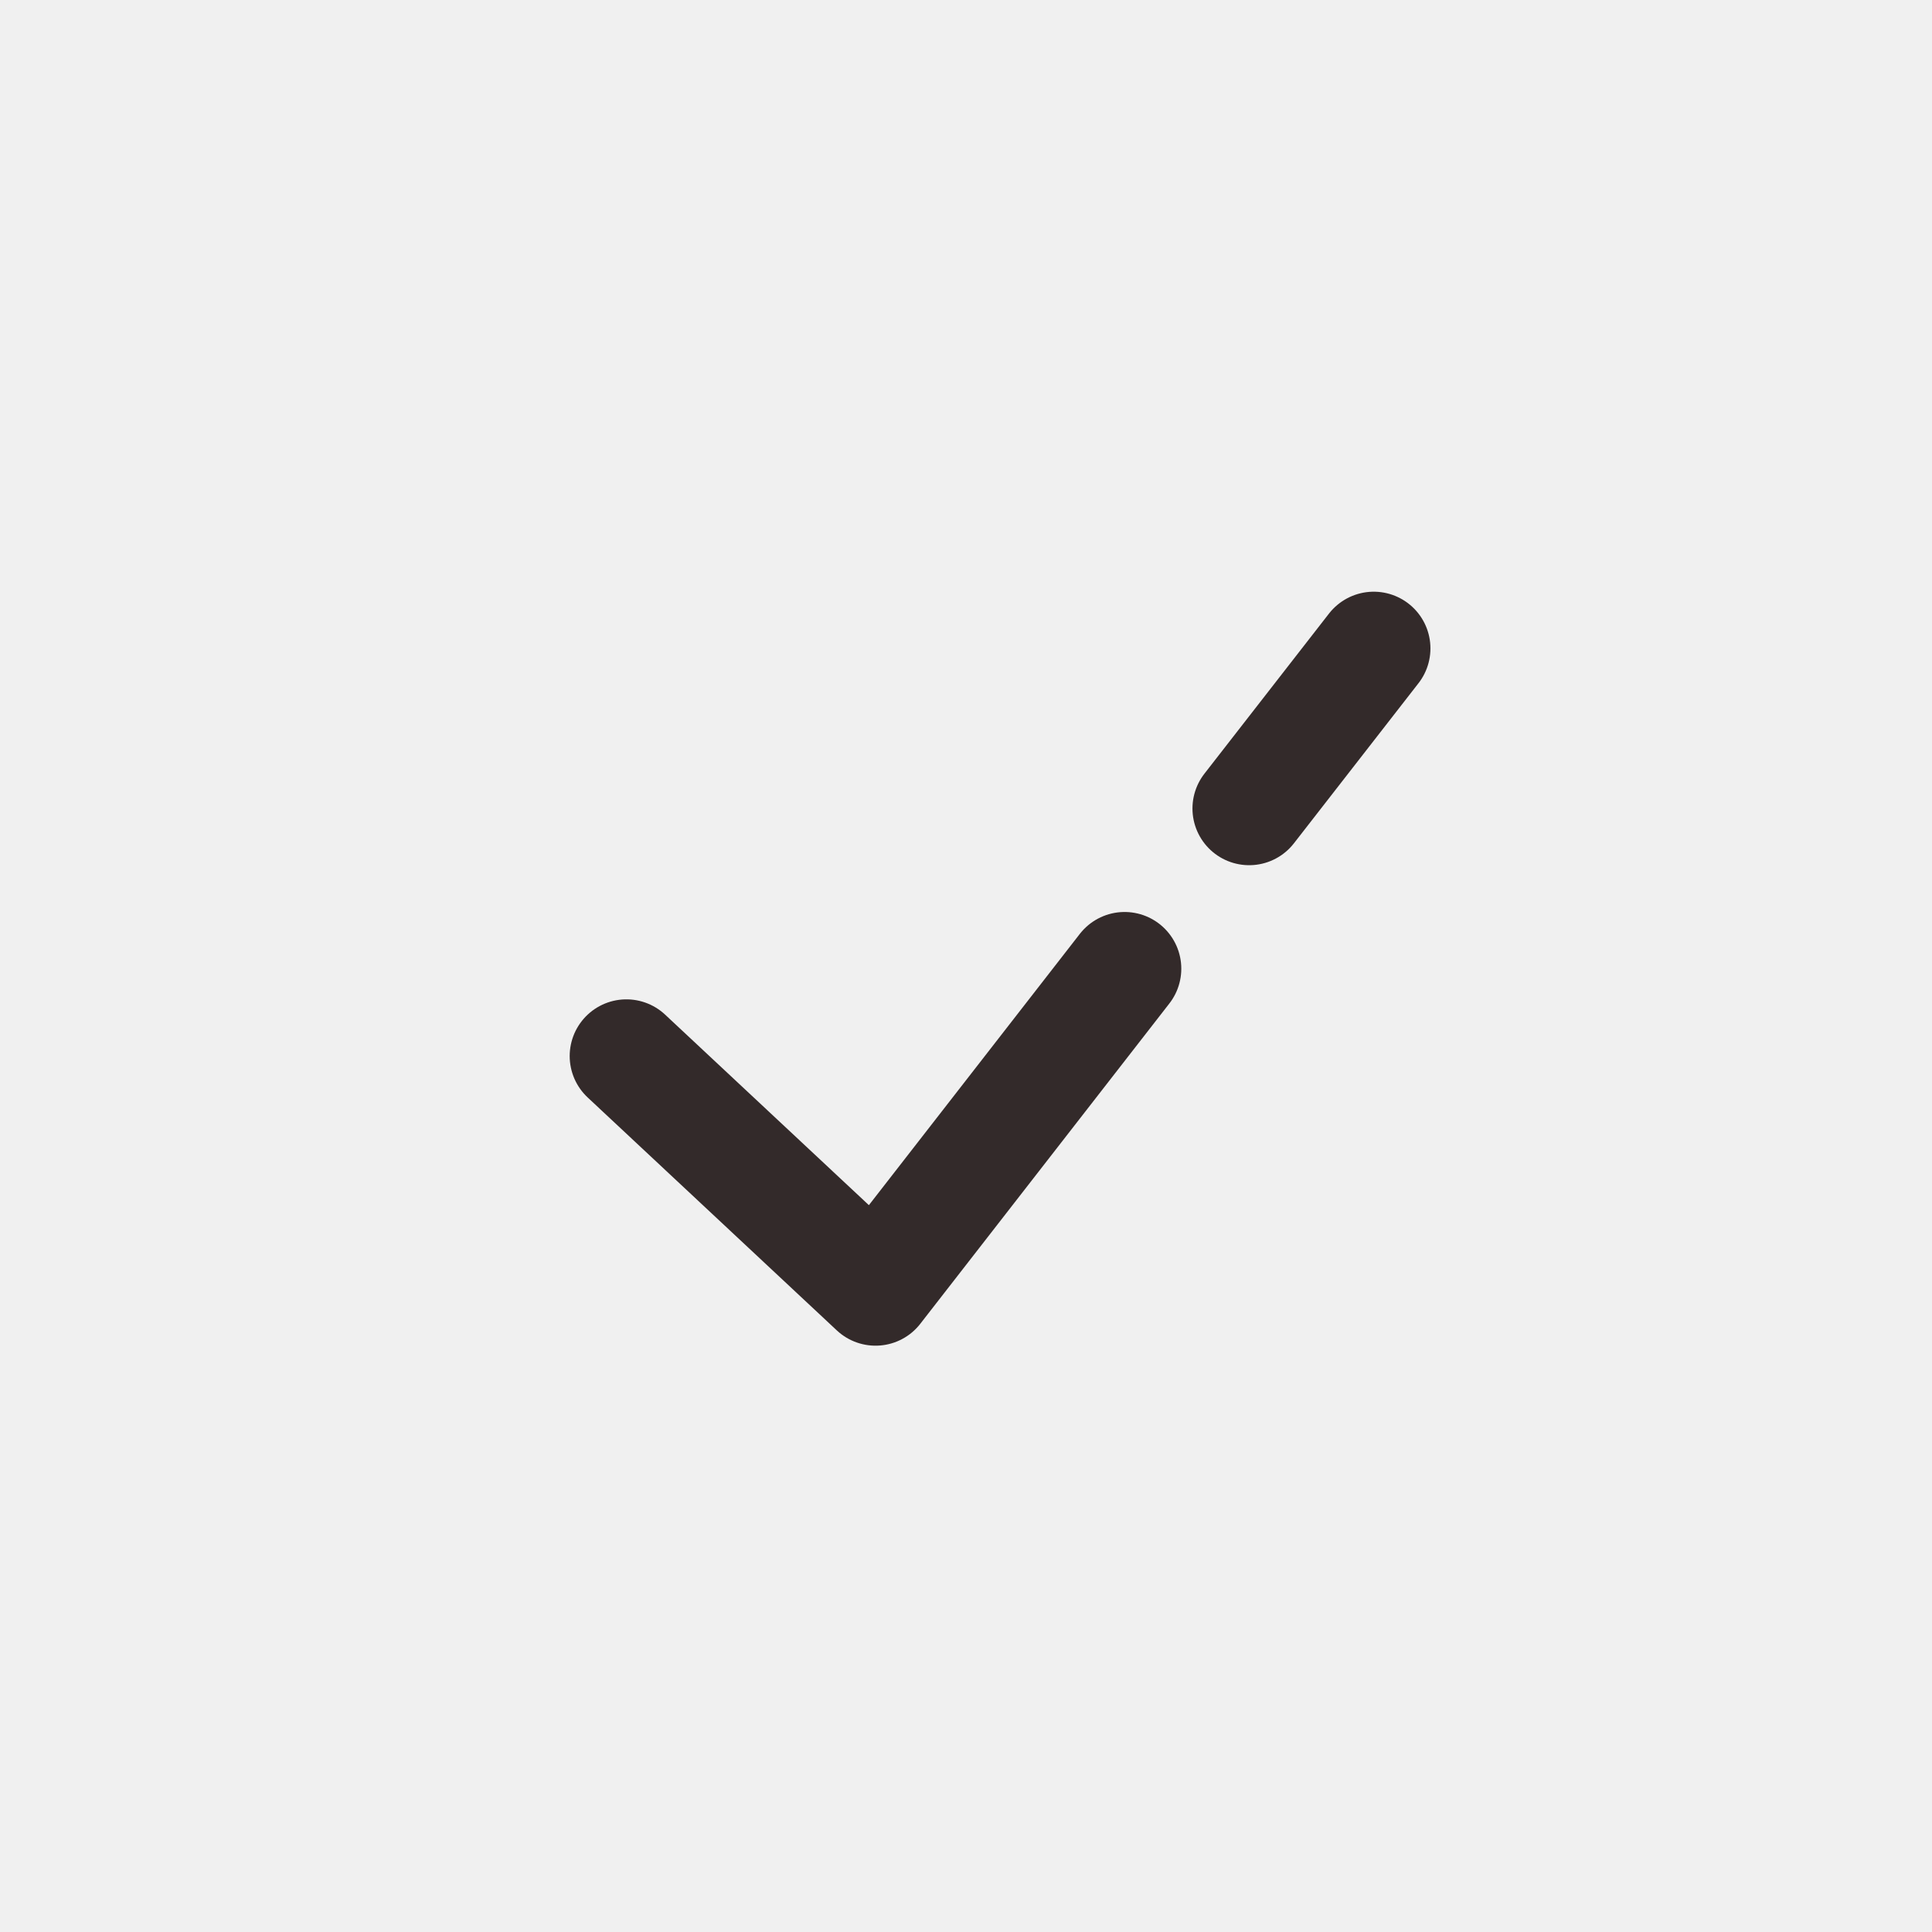
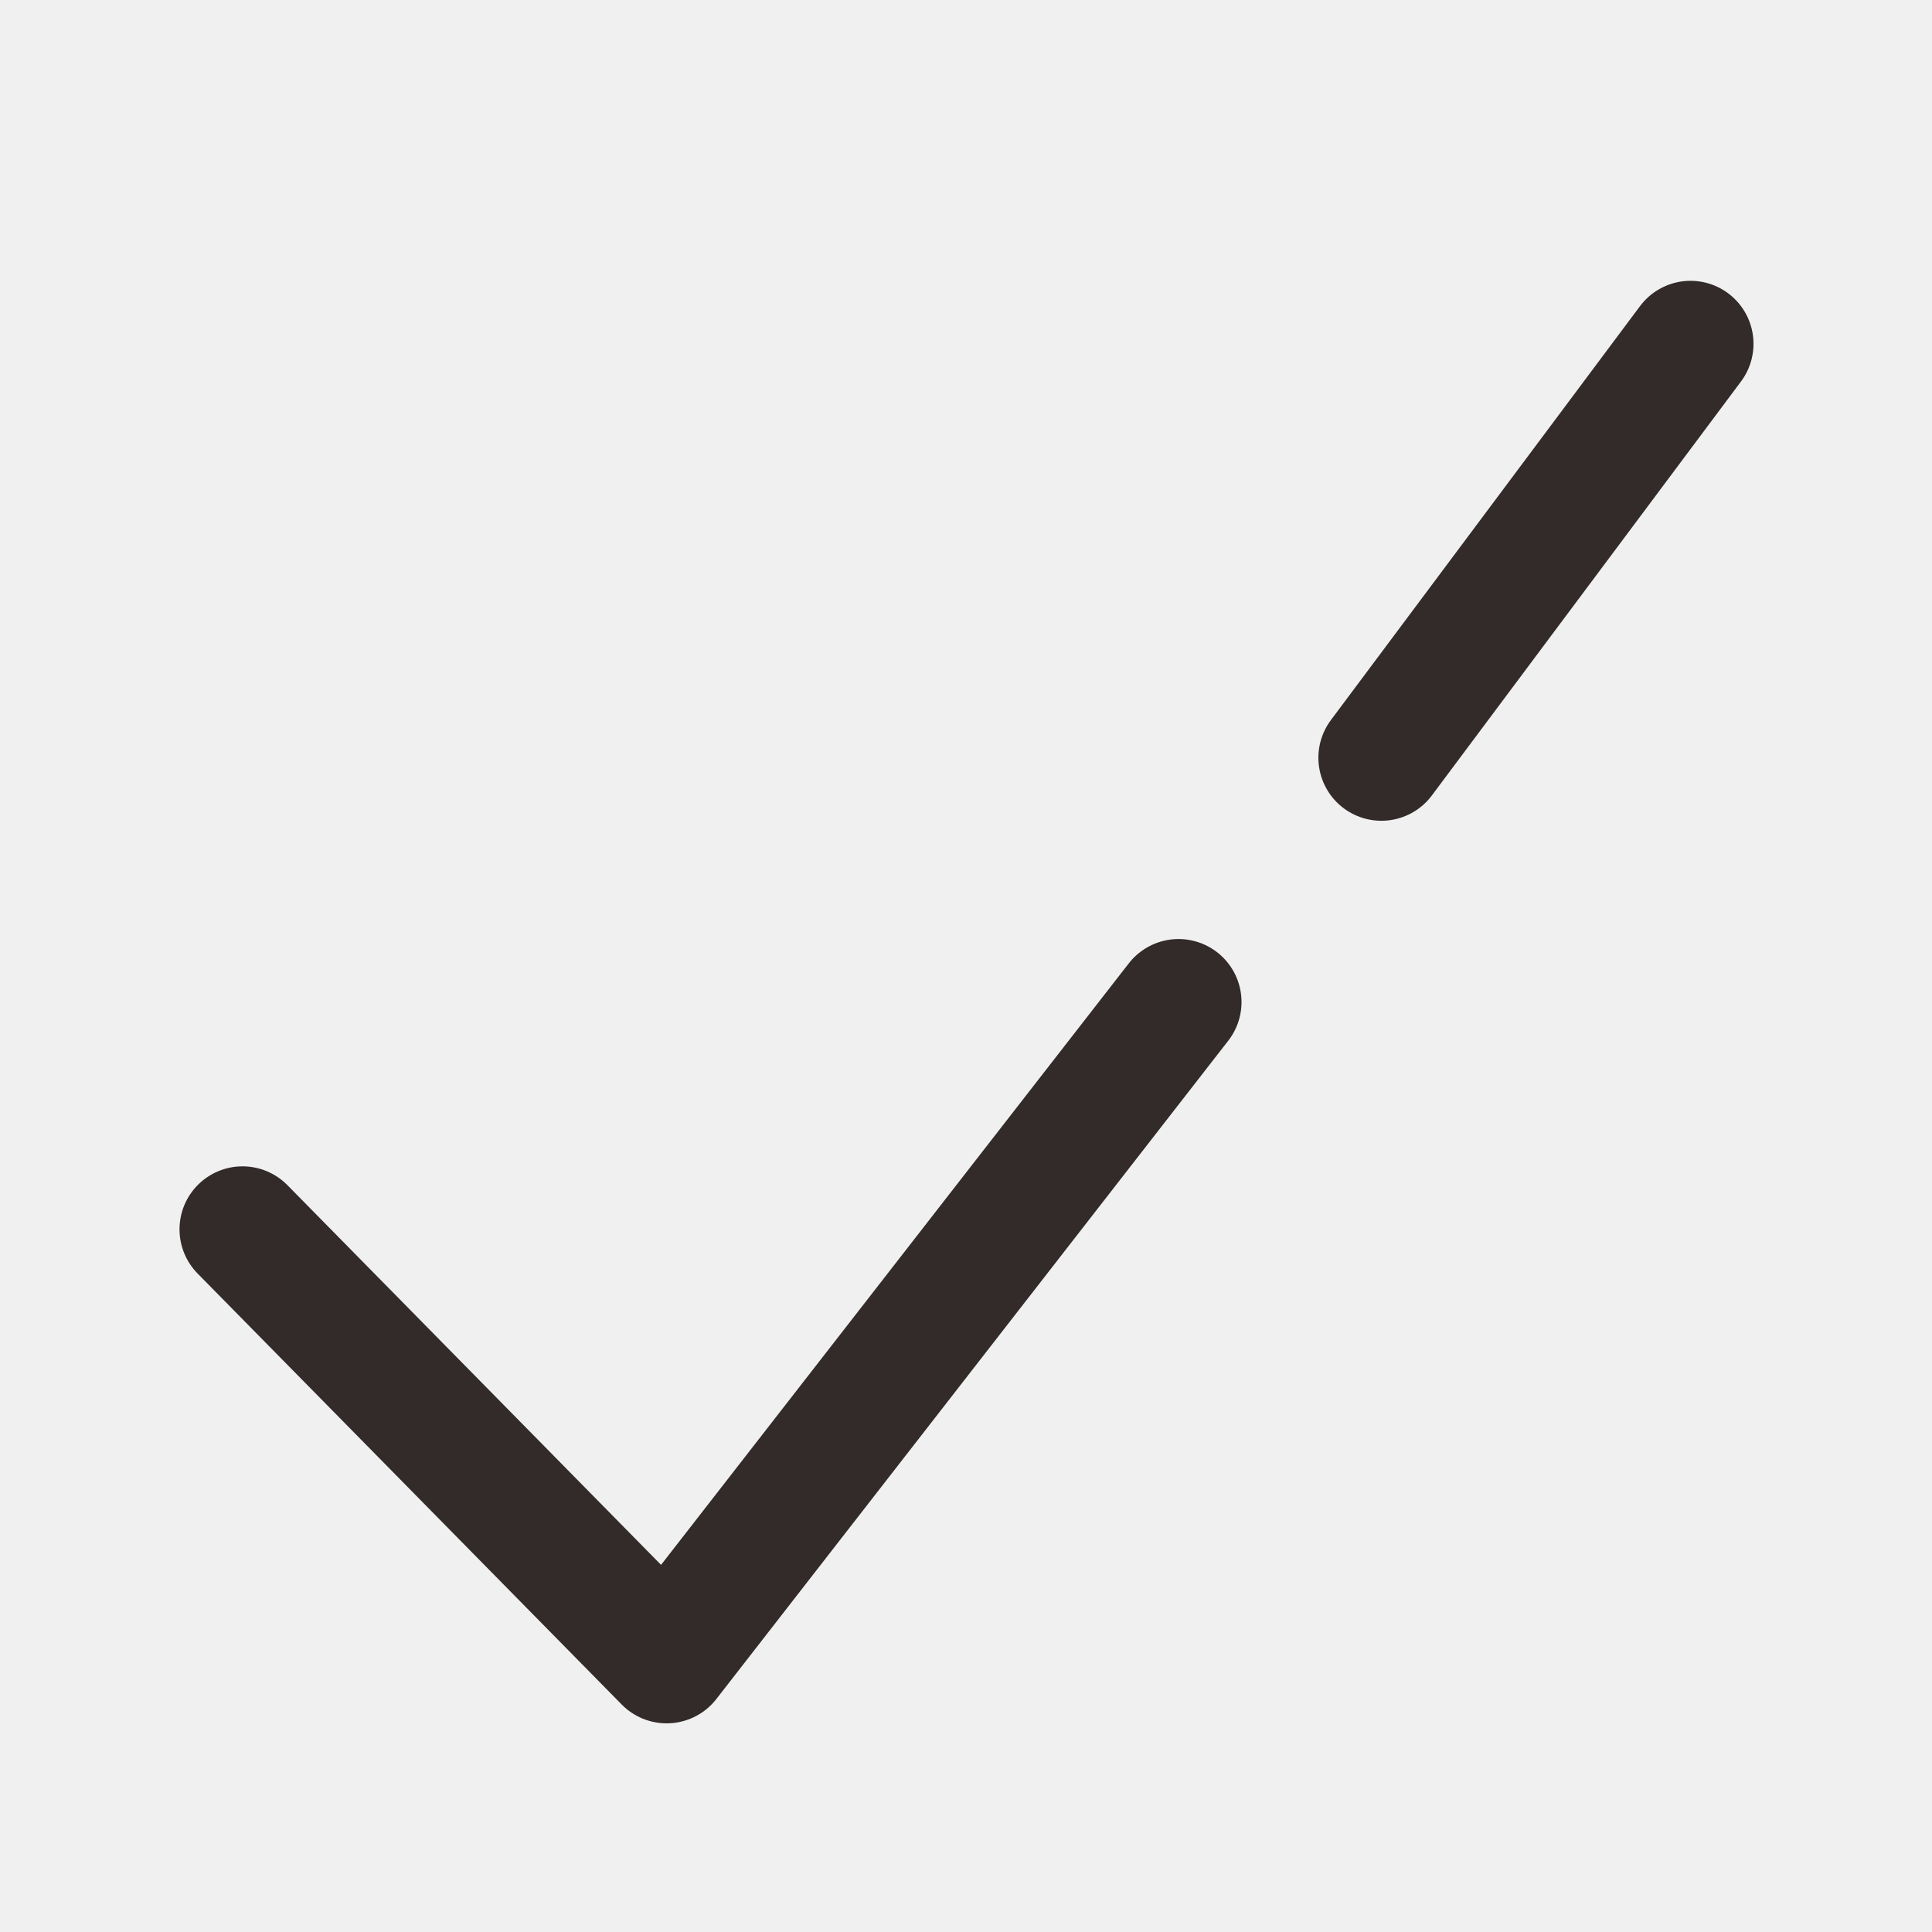
<svg xmlns="http://www.w3.org/2000/svg" width="23" height="23" viewBox="0 0 23 23" fill="none">
-   <g clip-path="url(#clip0_1230_14883)">
-     <path d="M7.457 12.572L10.423 15.345L13.388 11.532M16.354 7.719L14.871 9.625" stroke="#332A2A" stroke-width="1.35" stroke-linecap="round" stroke-linejoin="round" />
+   <g clip-path="url(#clip0_2153_13577)">
+     <path d="M2.887 14.635L7.936 19.766L14.03 11.929M20.125 4.093L16.445 9.021" stroke="#332A2A" stroke-width="1.5" stroke-linecap="round" stroke-linejoin="round" />
  </g>
  <defs>
-     <clipPath id="clip0_1230_14883">
+     <clipPath id="clip0_2153_13577">
      <rect width="23" height="23" fill="white" />
    </clipPath>
  </defs>
</svg>
